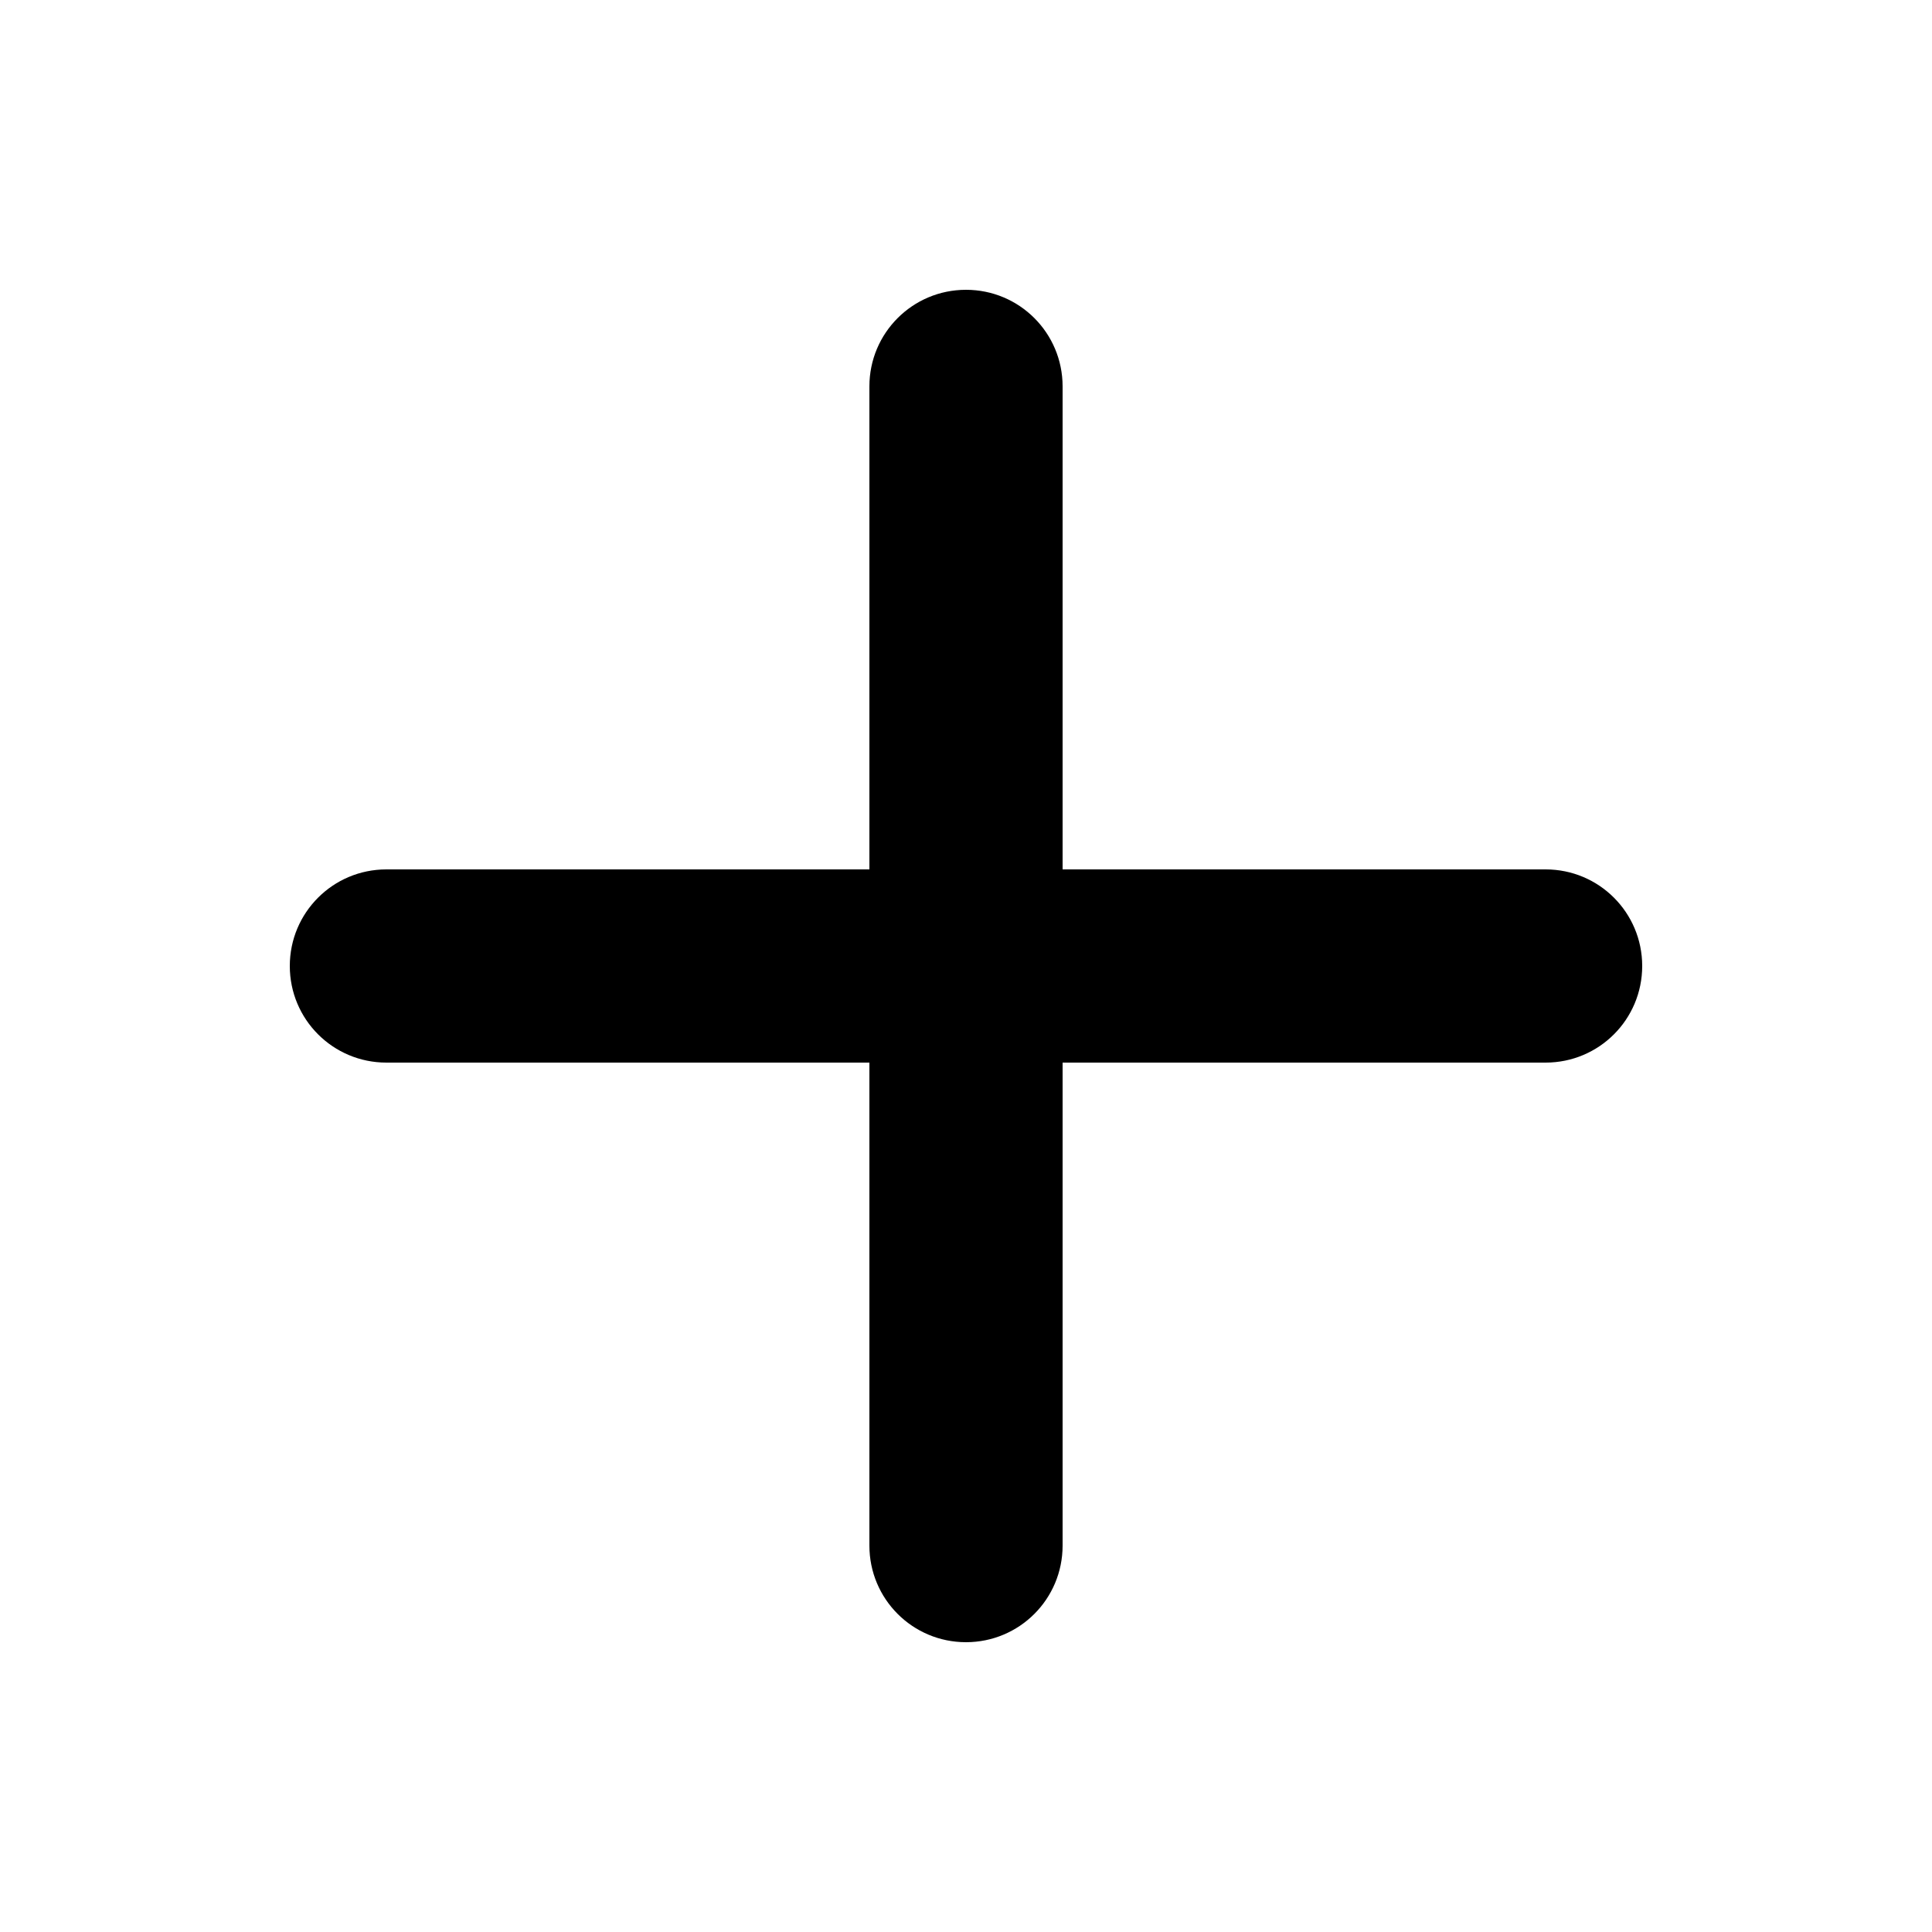
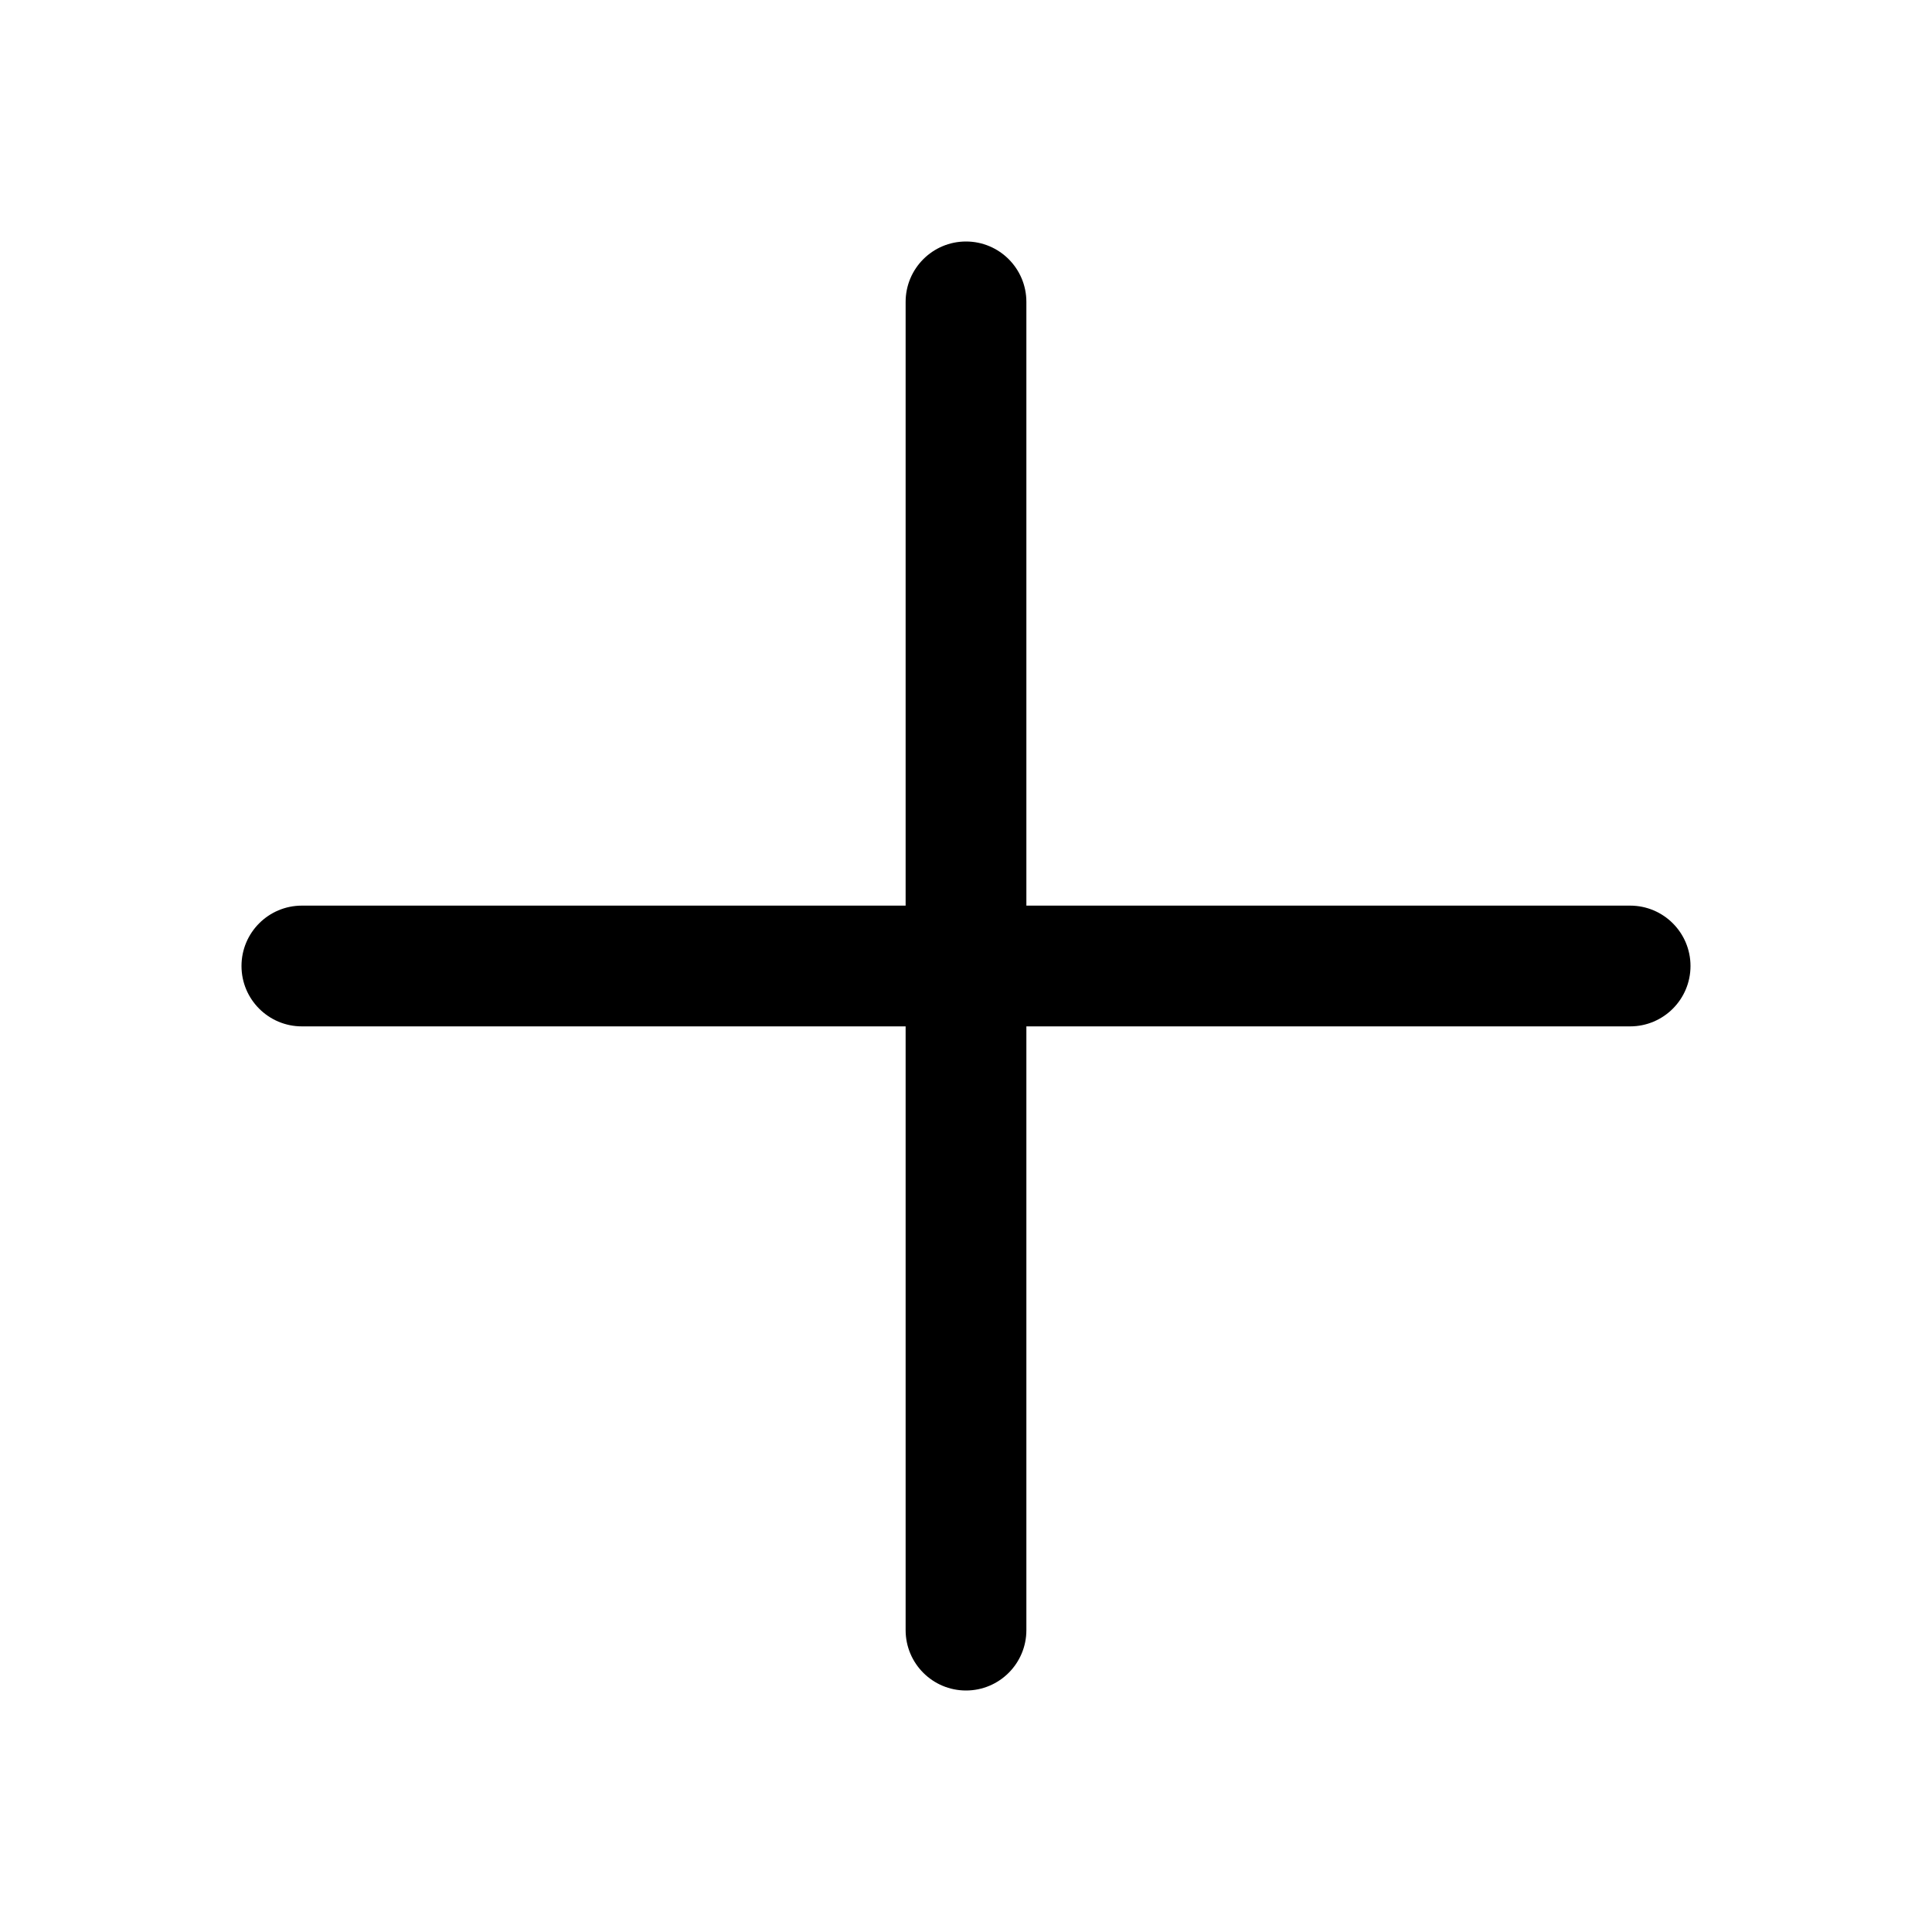
- <svg xmlns="http://www.w3.org/2000/svg" viewBox="0 0 640 640">
-   <path d="M352 128C352 110.3 337.7 96 320 96C302.3 96 288 110.3 288 128L288 288L128 288C110.3 288 96 302.3 96 320C96 337.7 110.3 352 128 352L288 352L288 512C288 529.7 302.3 544 320 544C337.7 544 352 529.7 352 512L352 352L512 352C529.7 352 544 337.7 544 320C544 302.3 529.7 288 512 288L352 288L352 128z" />
+ <svg xmlns="http://www.w3.org/2000/svg" width="32" height="32" fill="#000000" viewBox="0 0 256 256">
+   <path d="M224,128a8,8,0,0,1-8,8H136v80a8,8,0,0,1-16,0V136H40a8,8,0,0,1,0-16h80V40a8,8,0,0,1,16,0v80h80A8,8,0,0,1,224,128Z" />
</svg>
